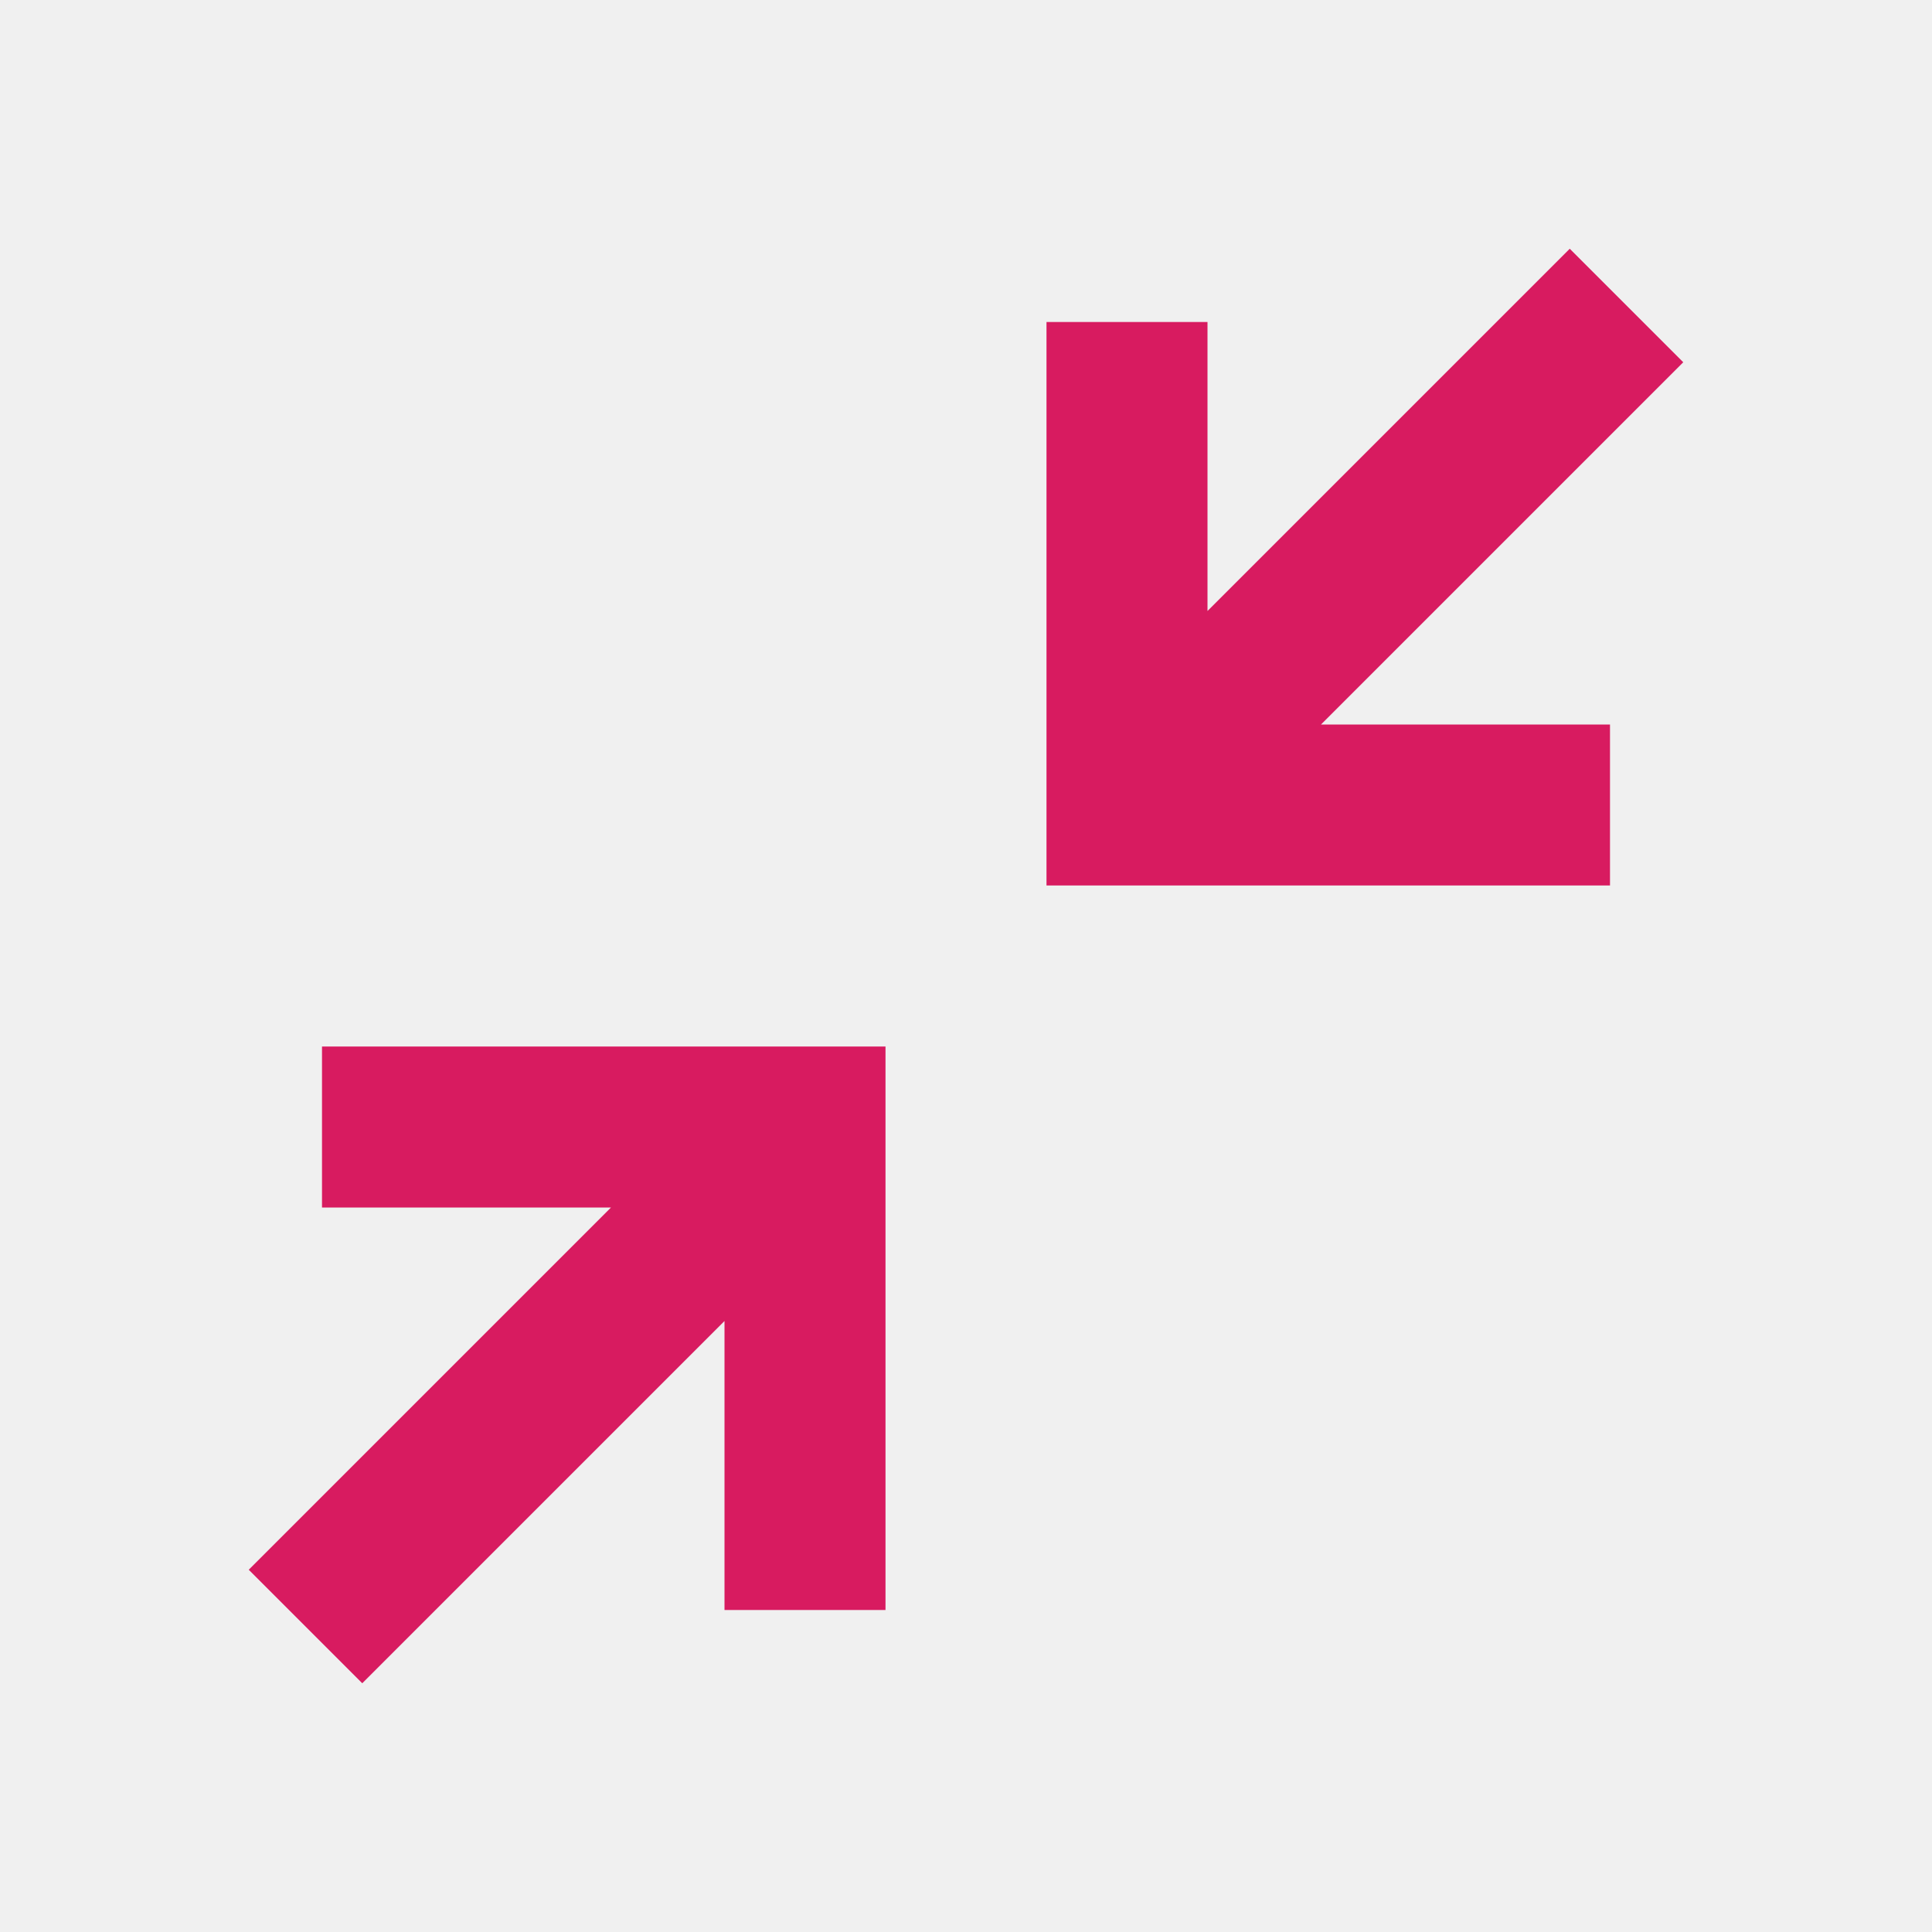
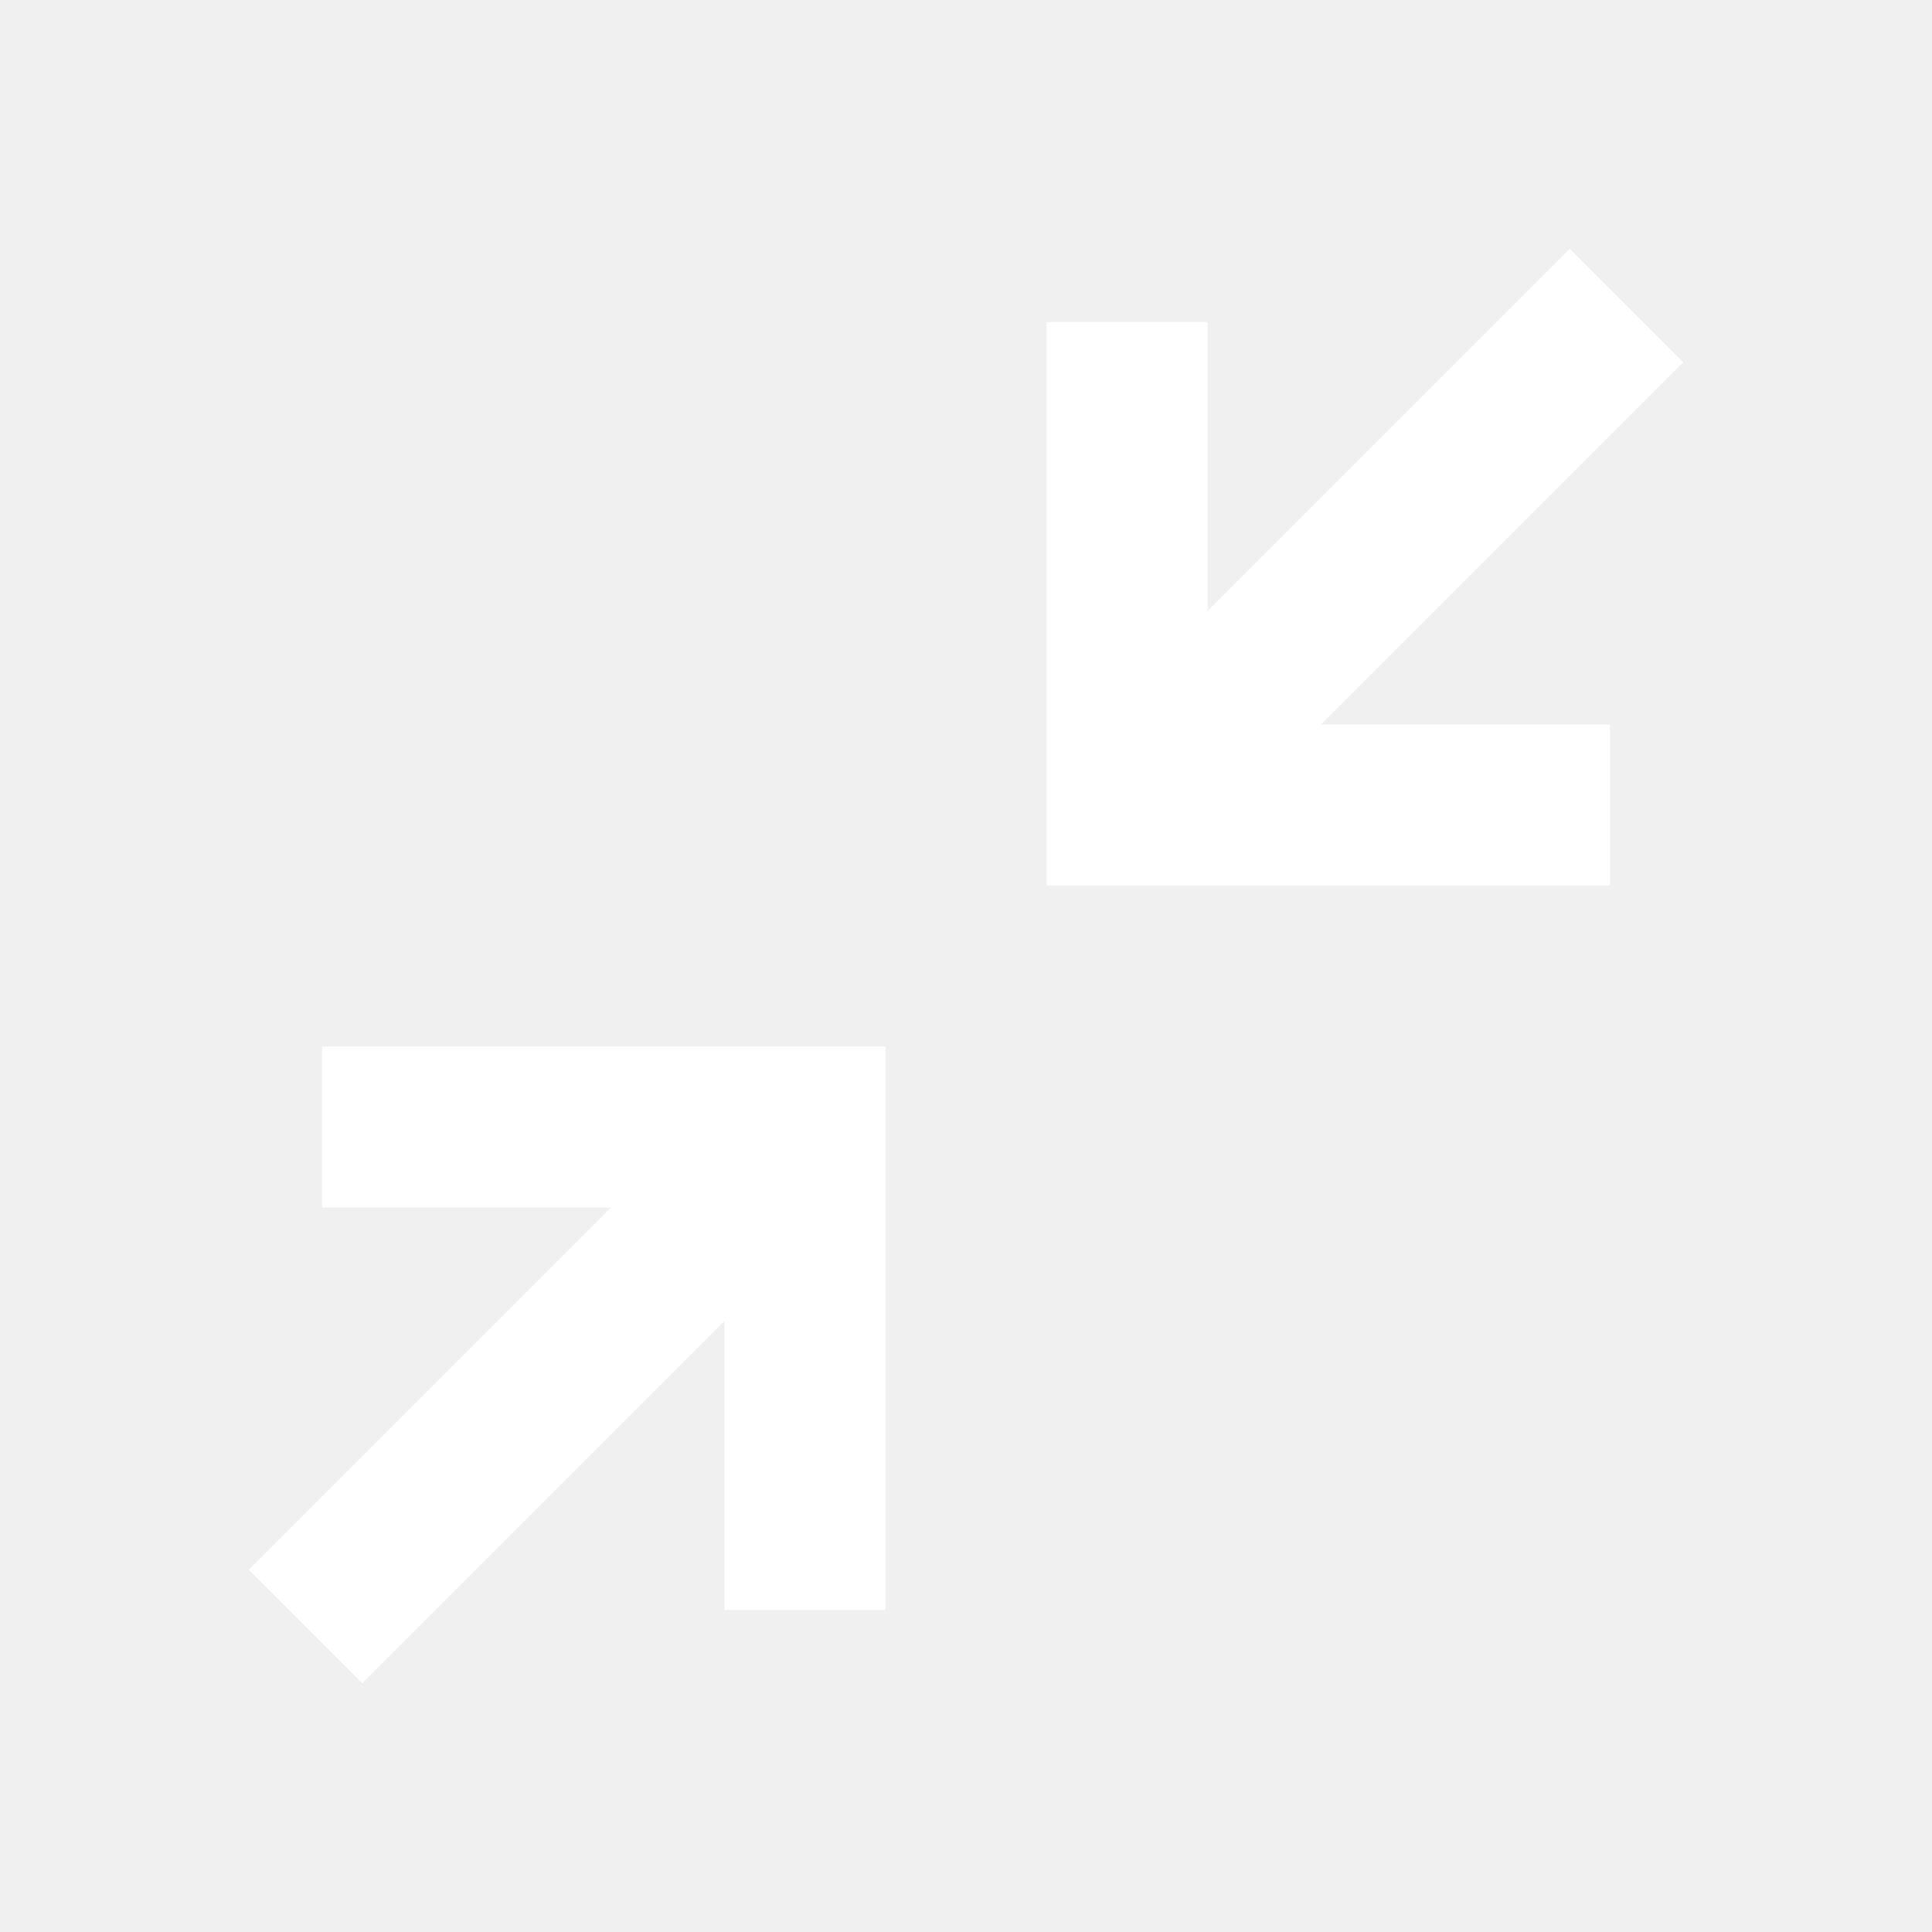
<svg xmlns="http://www.w3.org/2000/svg" version="1.1" width="16px" height="16px" viewBox="0 0 24 24">
-   <path fill="#D81B60" d="M19.5,3.09L15,7.59V4H13V11H20V9H16.41L20.91,4.5L19.5,3.09M4,13V15H7.59L3.09,19.5L4.5,20.91L9,16.41V20H11V13H4Z" />
+   <path fill="#FFFFFF" d="M19.5,3.09L15,7.59V4H13V11H20V9H16.41L20.91,4.5L19.5,3.09M4,13V15H7.59L3.09,19.5L4.5,20.91L9,16.41V20H11V13H4Z" />
</svg>
